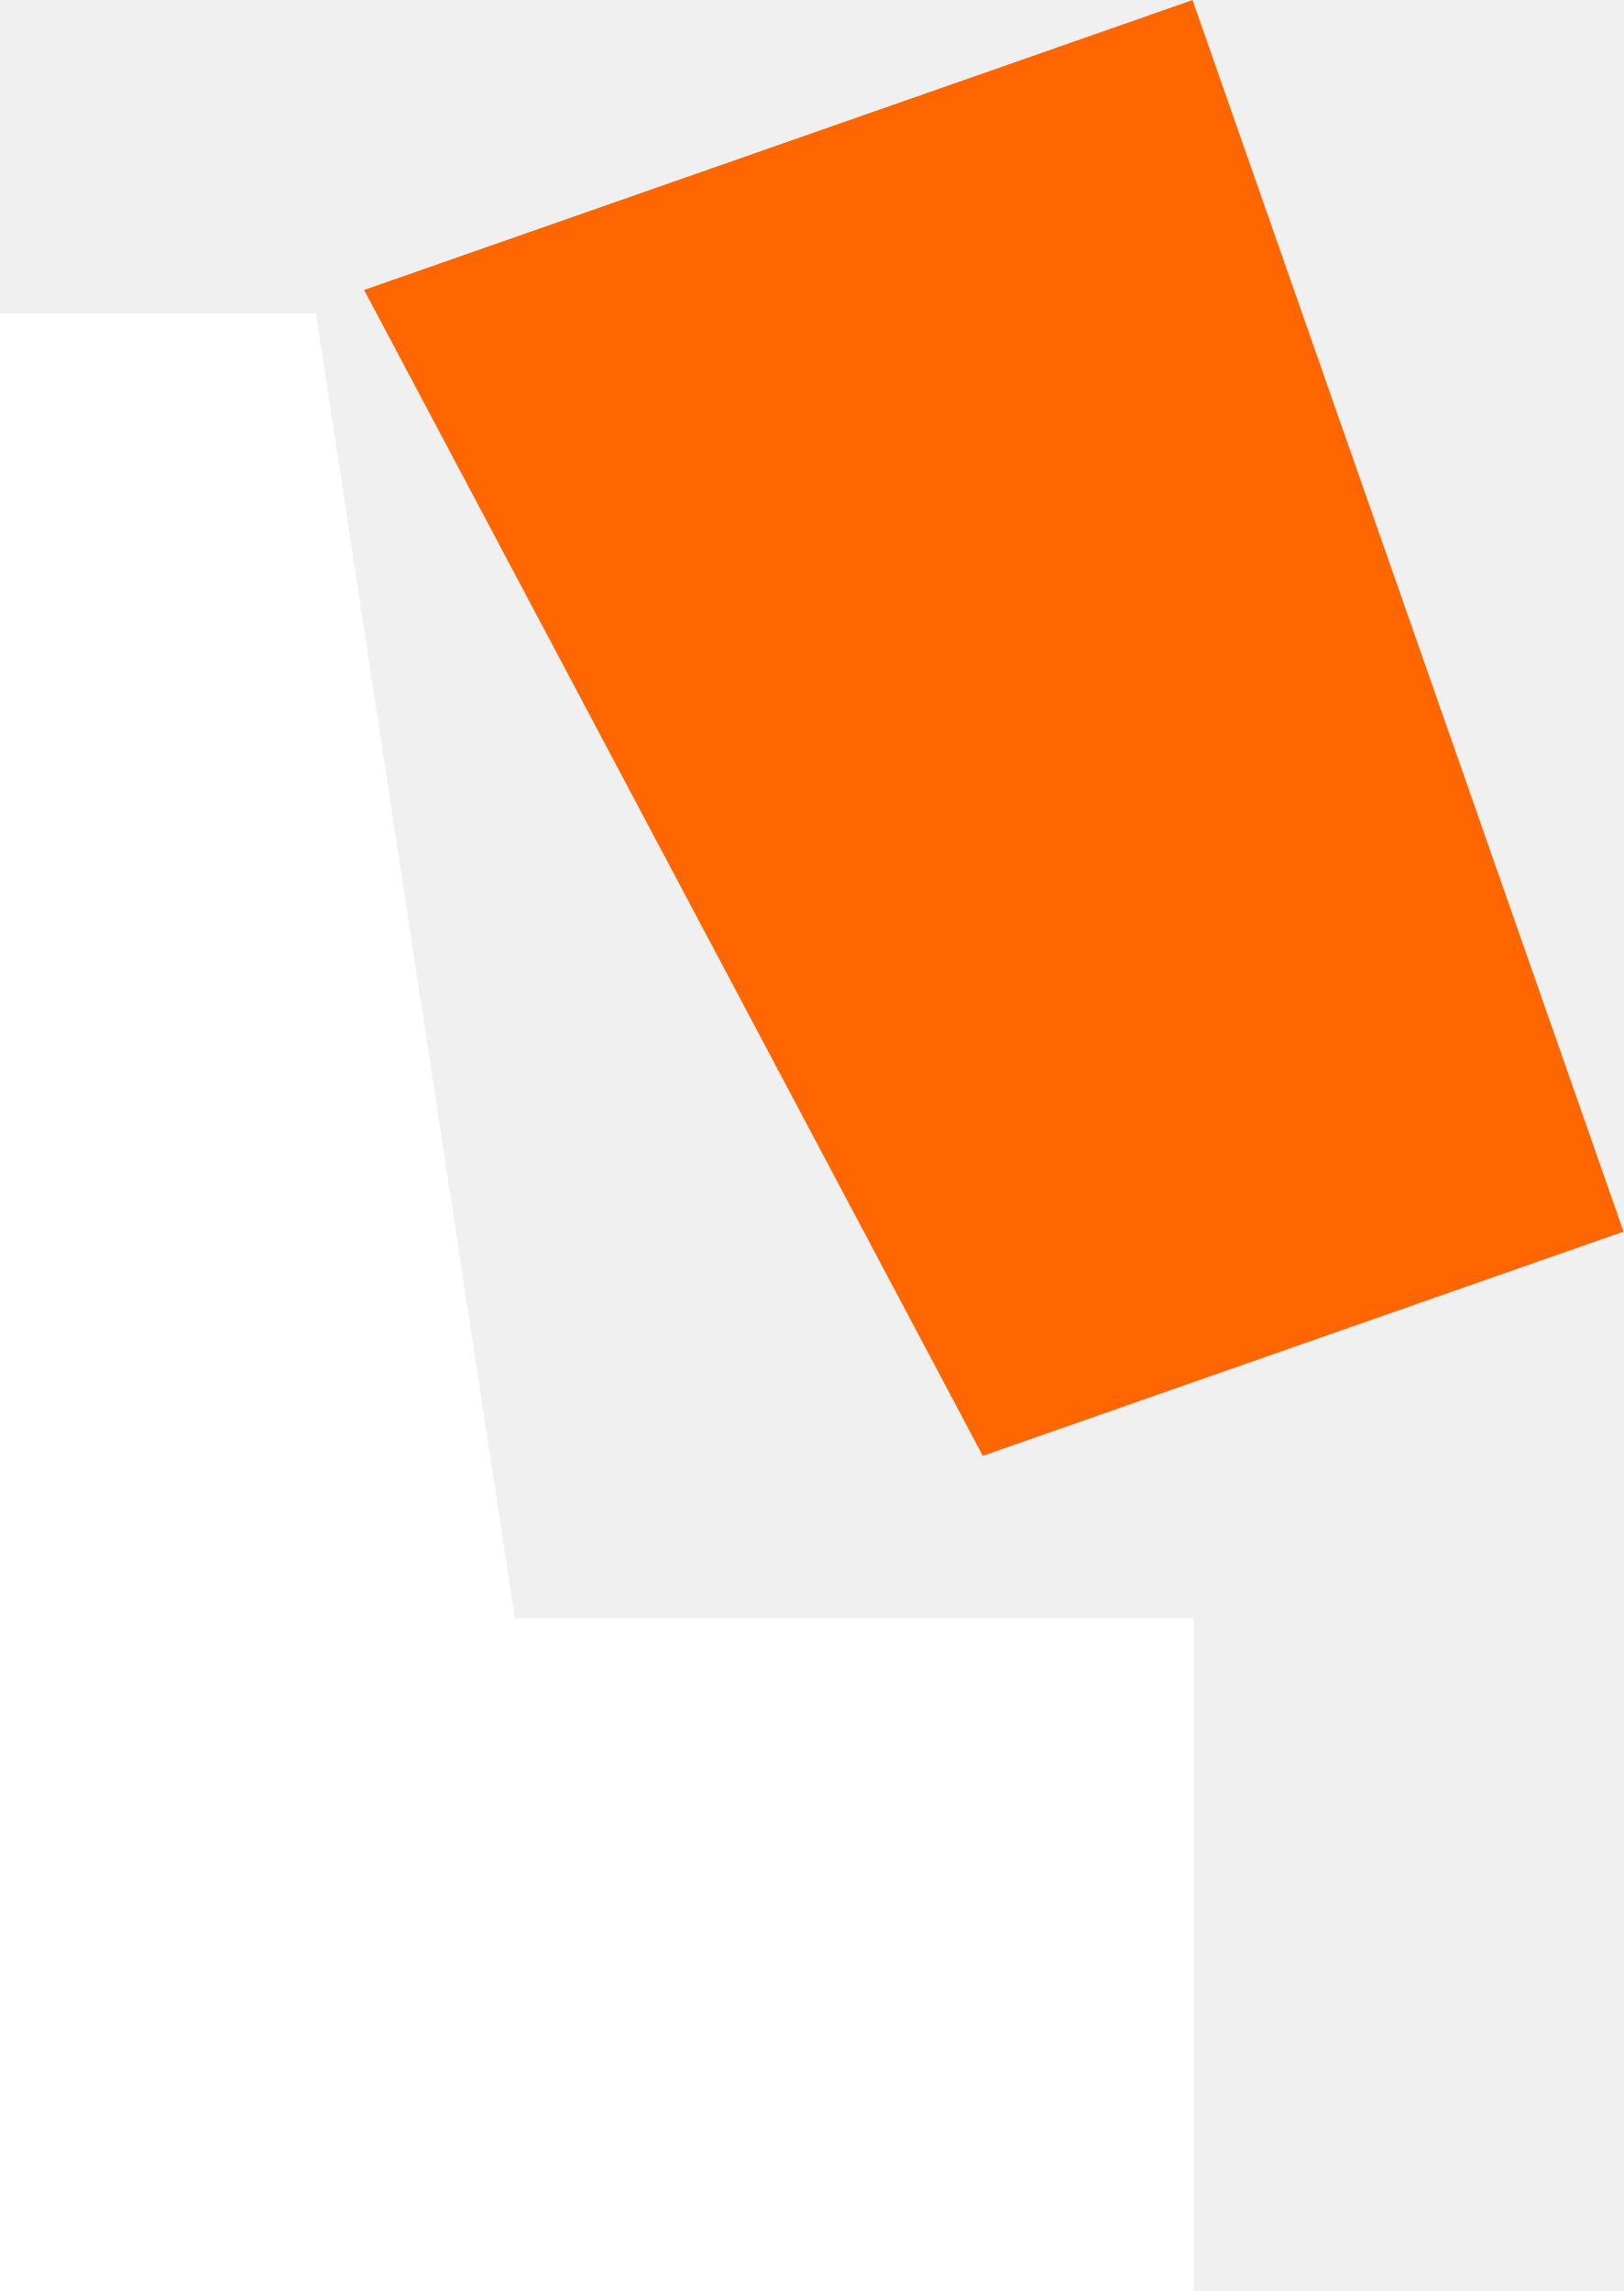
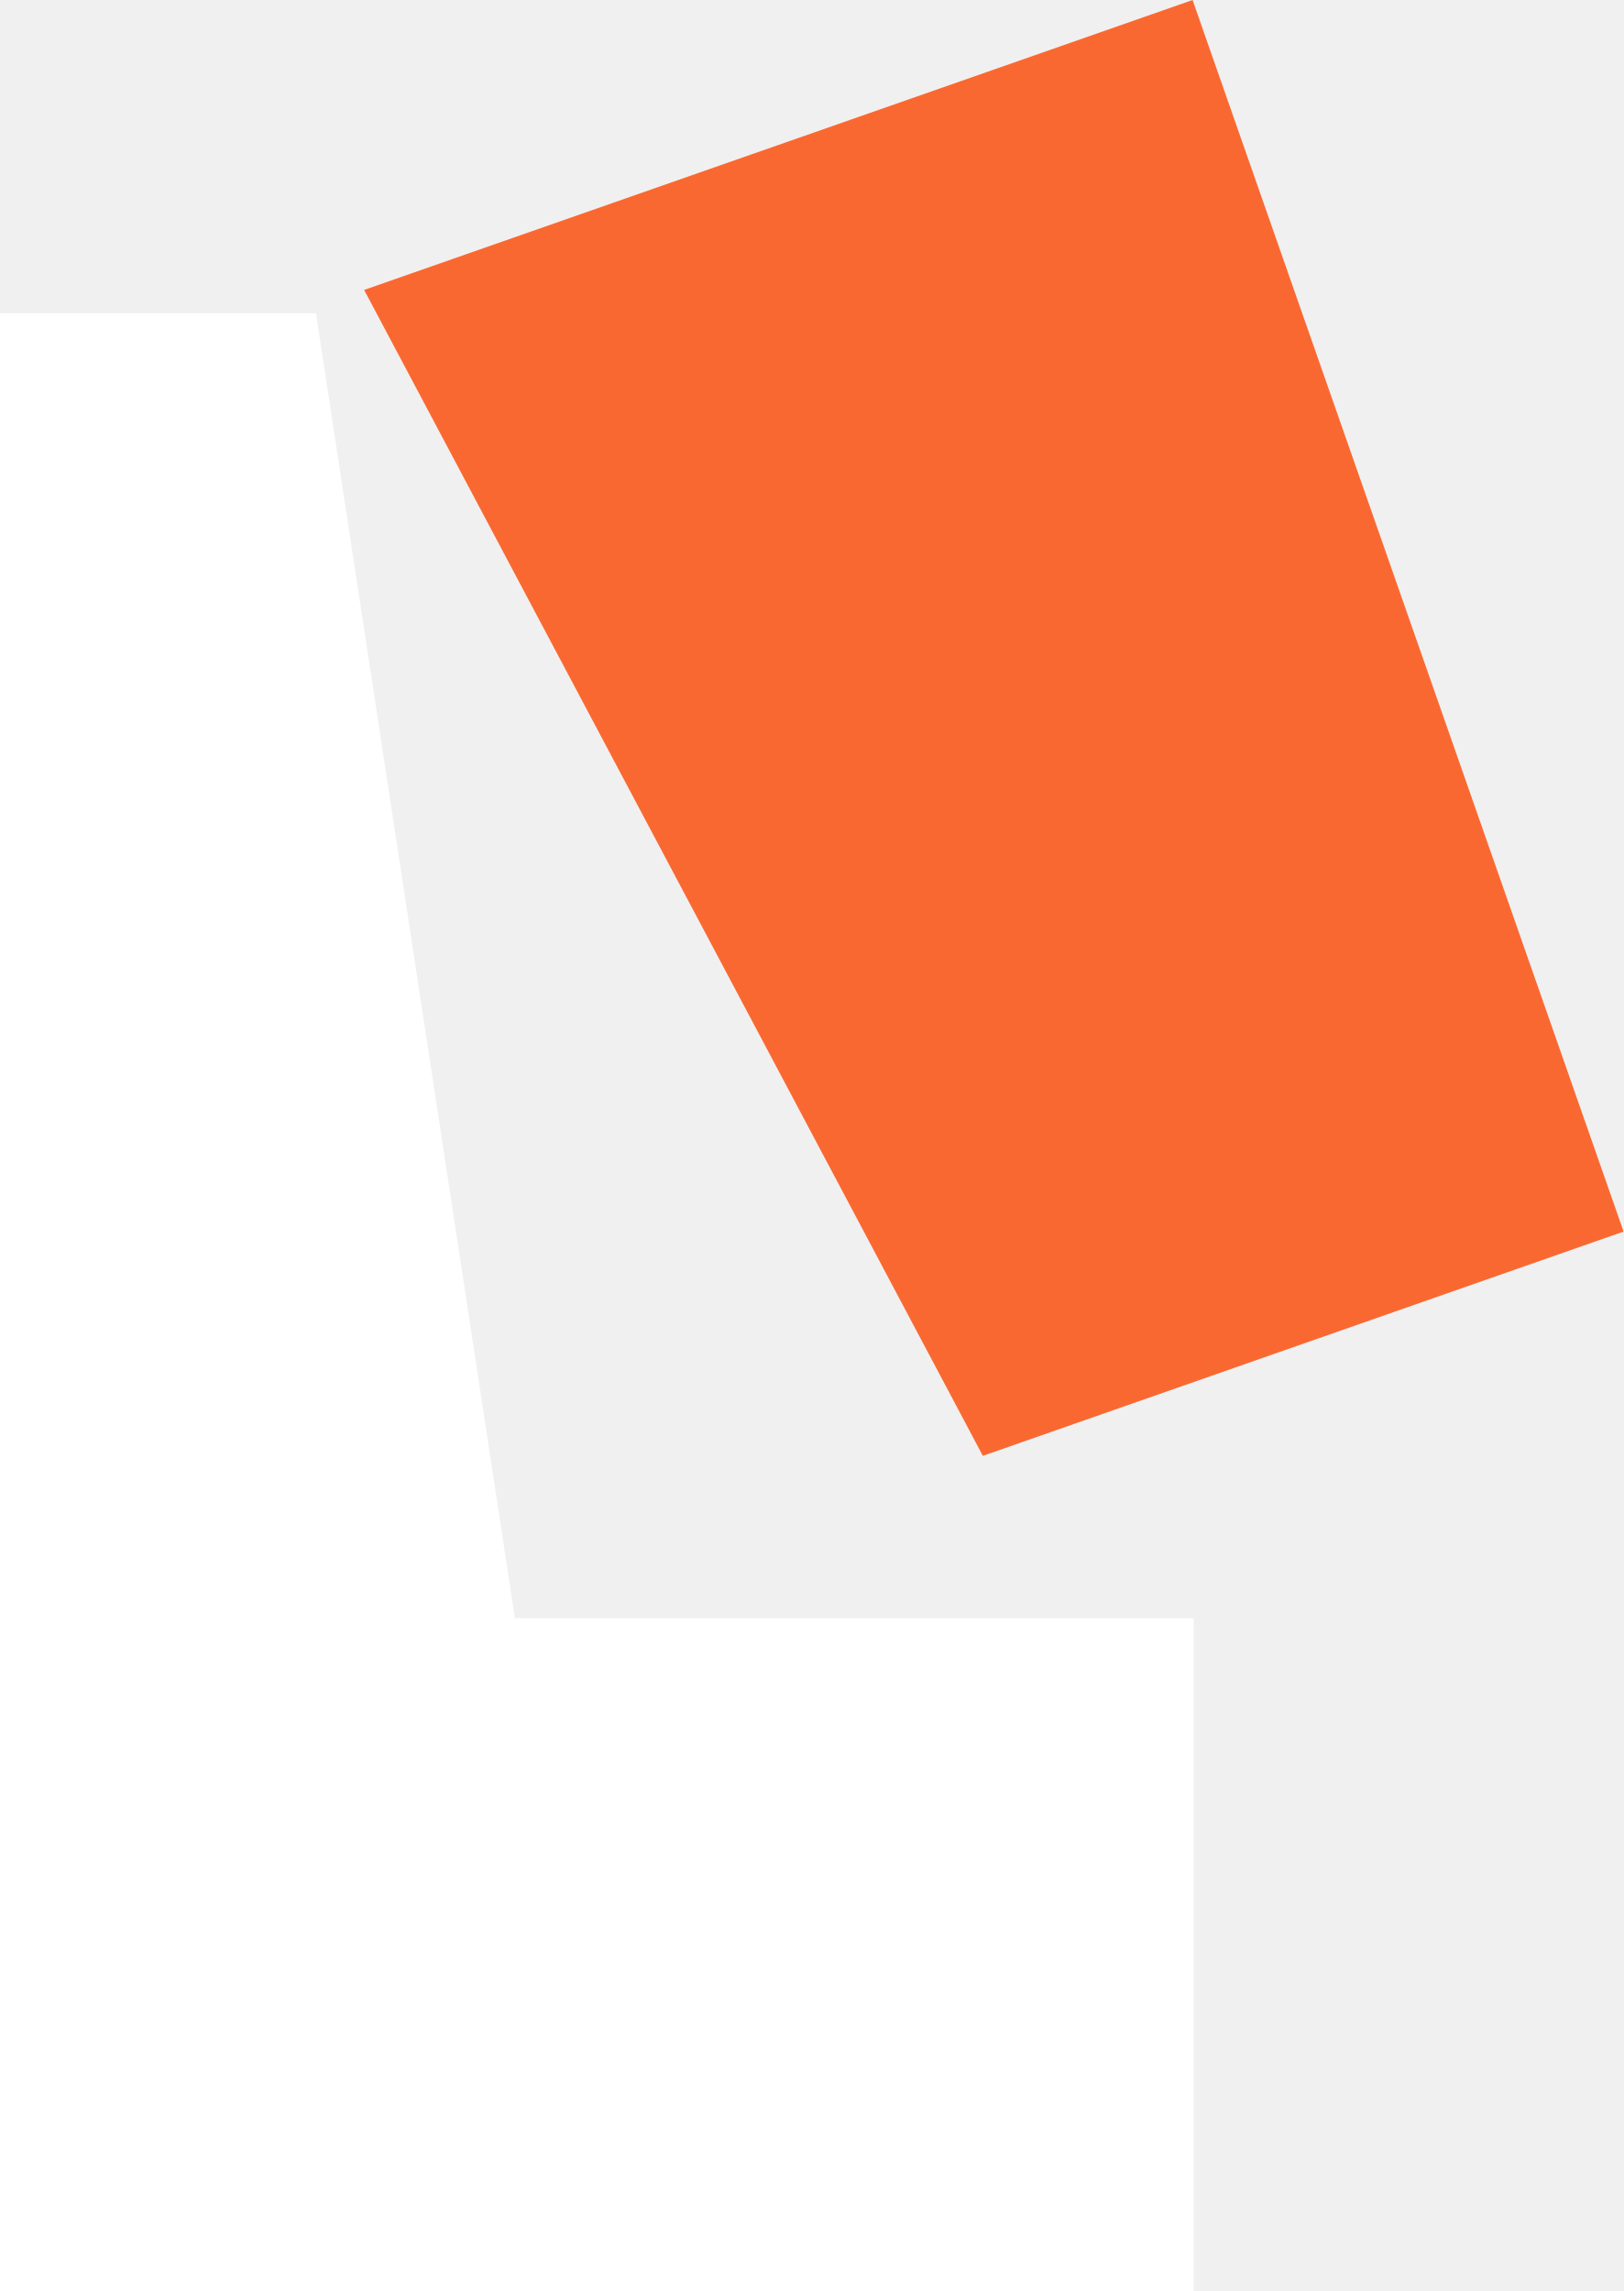
- <svg xmlns="http://www.w3.org/2000/svg" xml:space="preserve" width="7.341mm" height="10.36mm" version="1.1" style="shape-rendering:geometricPrecision; text-rendering:geometricPrecision; image-rendering:optimizeQuality; fill-rule:evenodd; clip-rule:evenodd" viewBox="0 0 186.42 263.07">
-   <defs>
-     <style type="text/css">
-             
-                 .fil1 {fill:#FF6600}
-                 .fil0 {fill:white}
-             
-         </style>
-   </defs>
-   <g>
-     <polygon class="fil0" points="-0,35.98 36.28,35.98 59.12,185.81 137.06,185.81 137.06,263.07 -0,263.07 " />
-     <polygon class="fil1" points="136.93,0 41.81,33.29 112.85,167.17 186.42,141.42 " />
-   </g>
+ <svg xmlns="http://www.w3.org/2000/svg" xml:space="preserve" width="27.746" height="39.155" style="shape-rendering:geometricPrecision;text-rendering:geometricPrecision;image-rendering:optimizeQuality;fill-rule:evenodd;clip-rule:evenodd" viewBox="0 0 186.42 263.07">
+   <path style="fill:#fff" d="M0 35.98h36.28l22.84 149.83h77.94v77.26H0z" />
+   <path style="fill:#FA6831" d="M136.93 0 41.81 33.29l71.04 133.88 73.57-25.75z" />
</svg>
